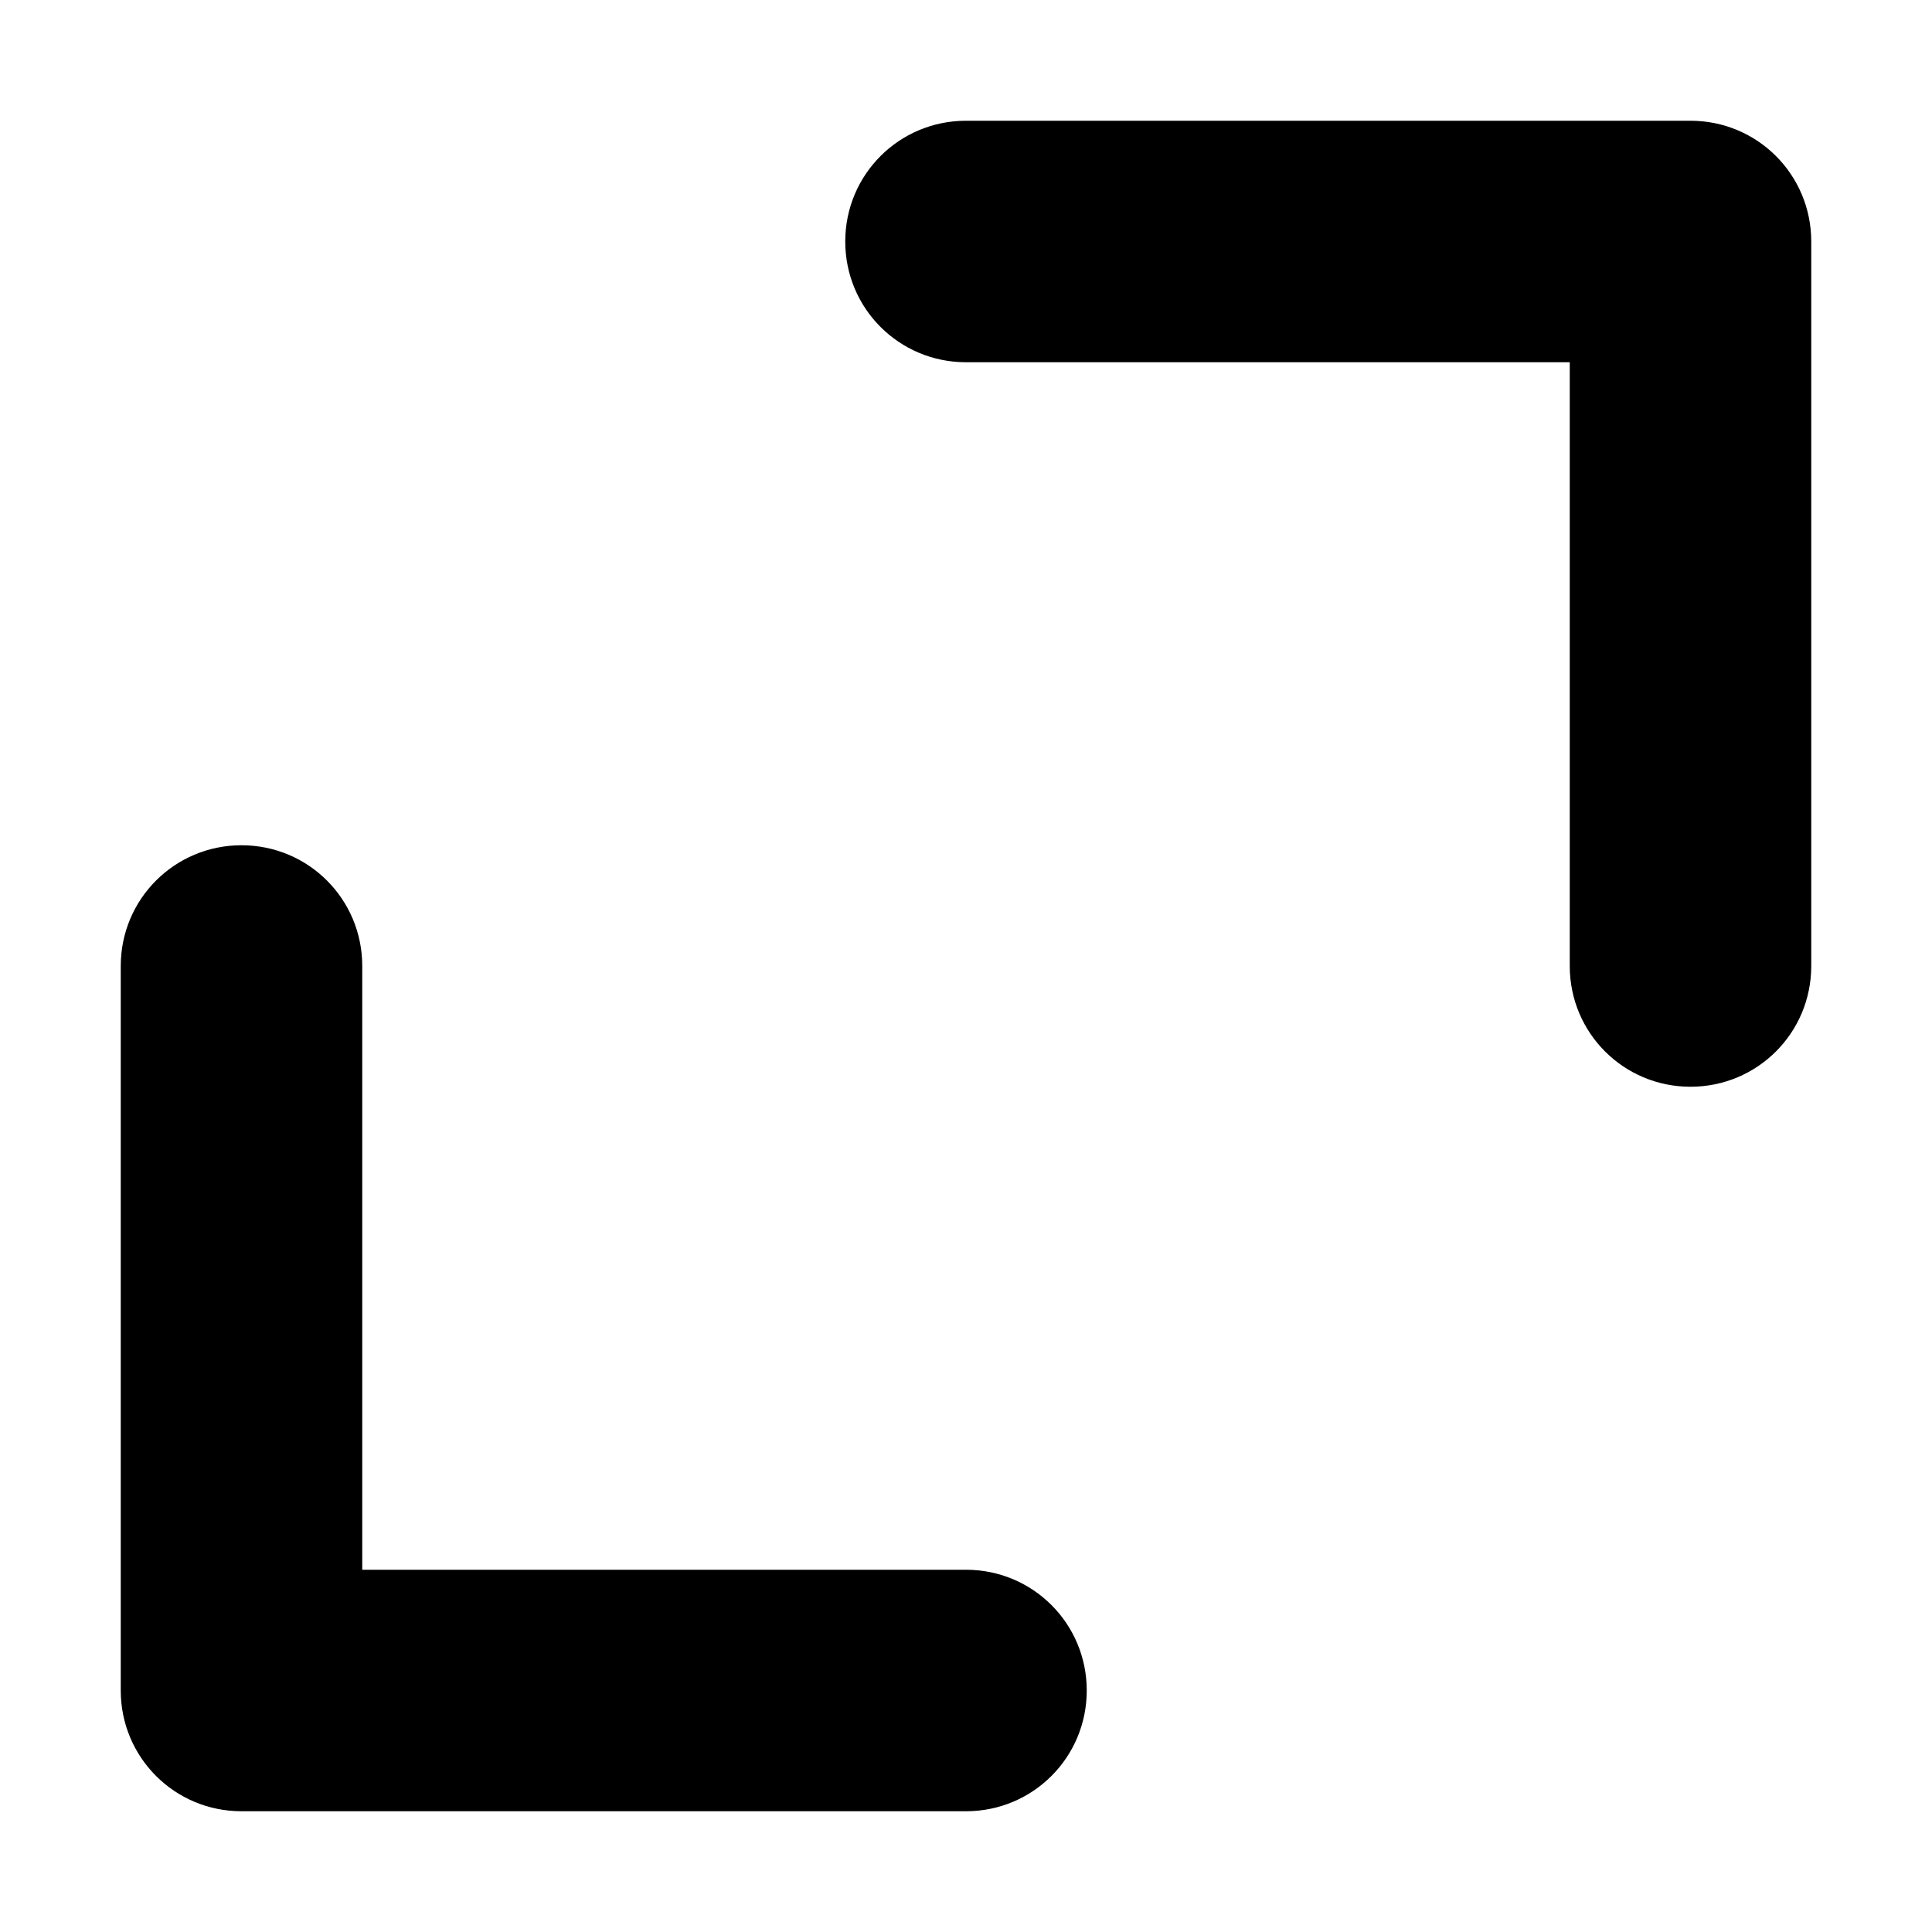
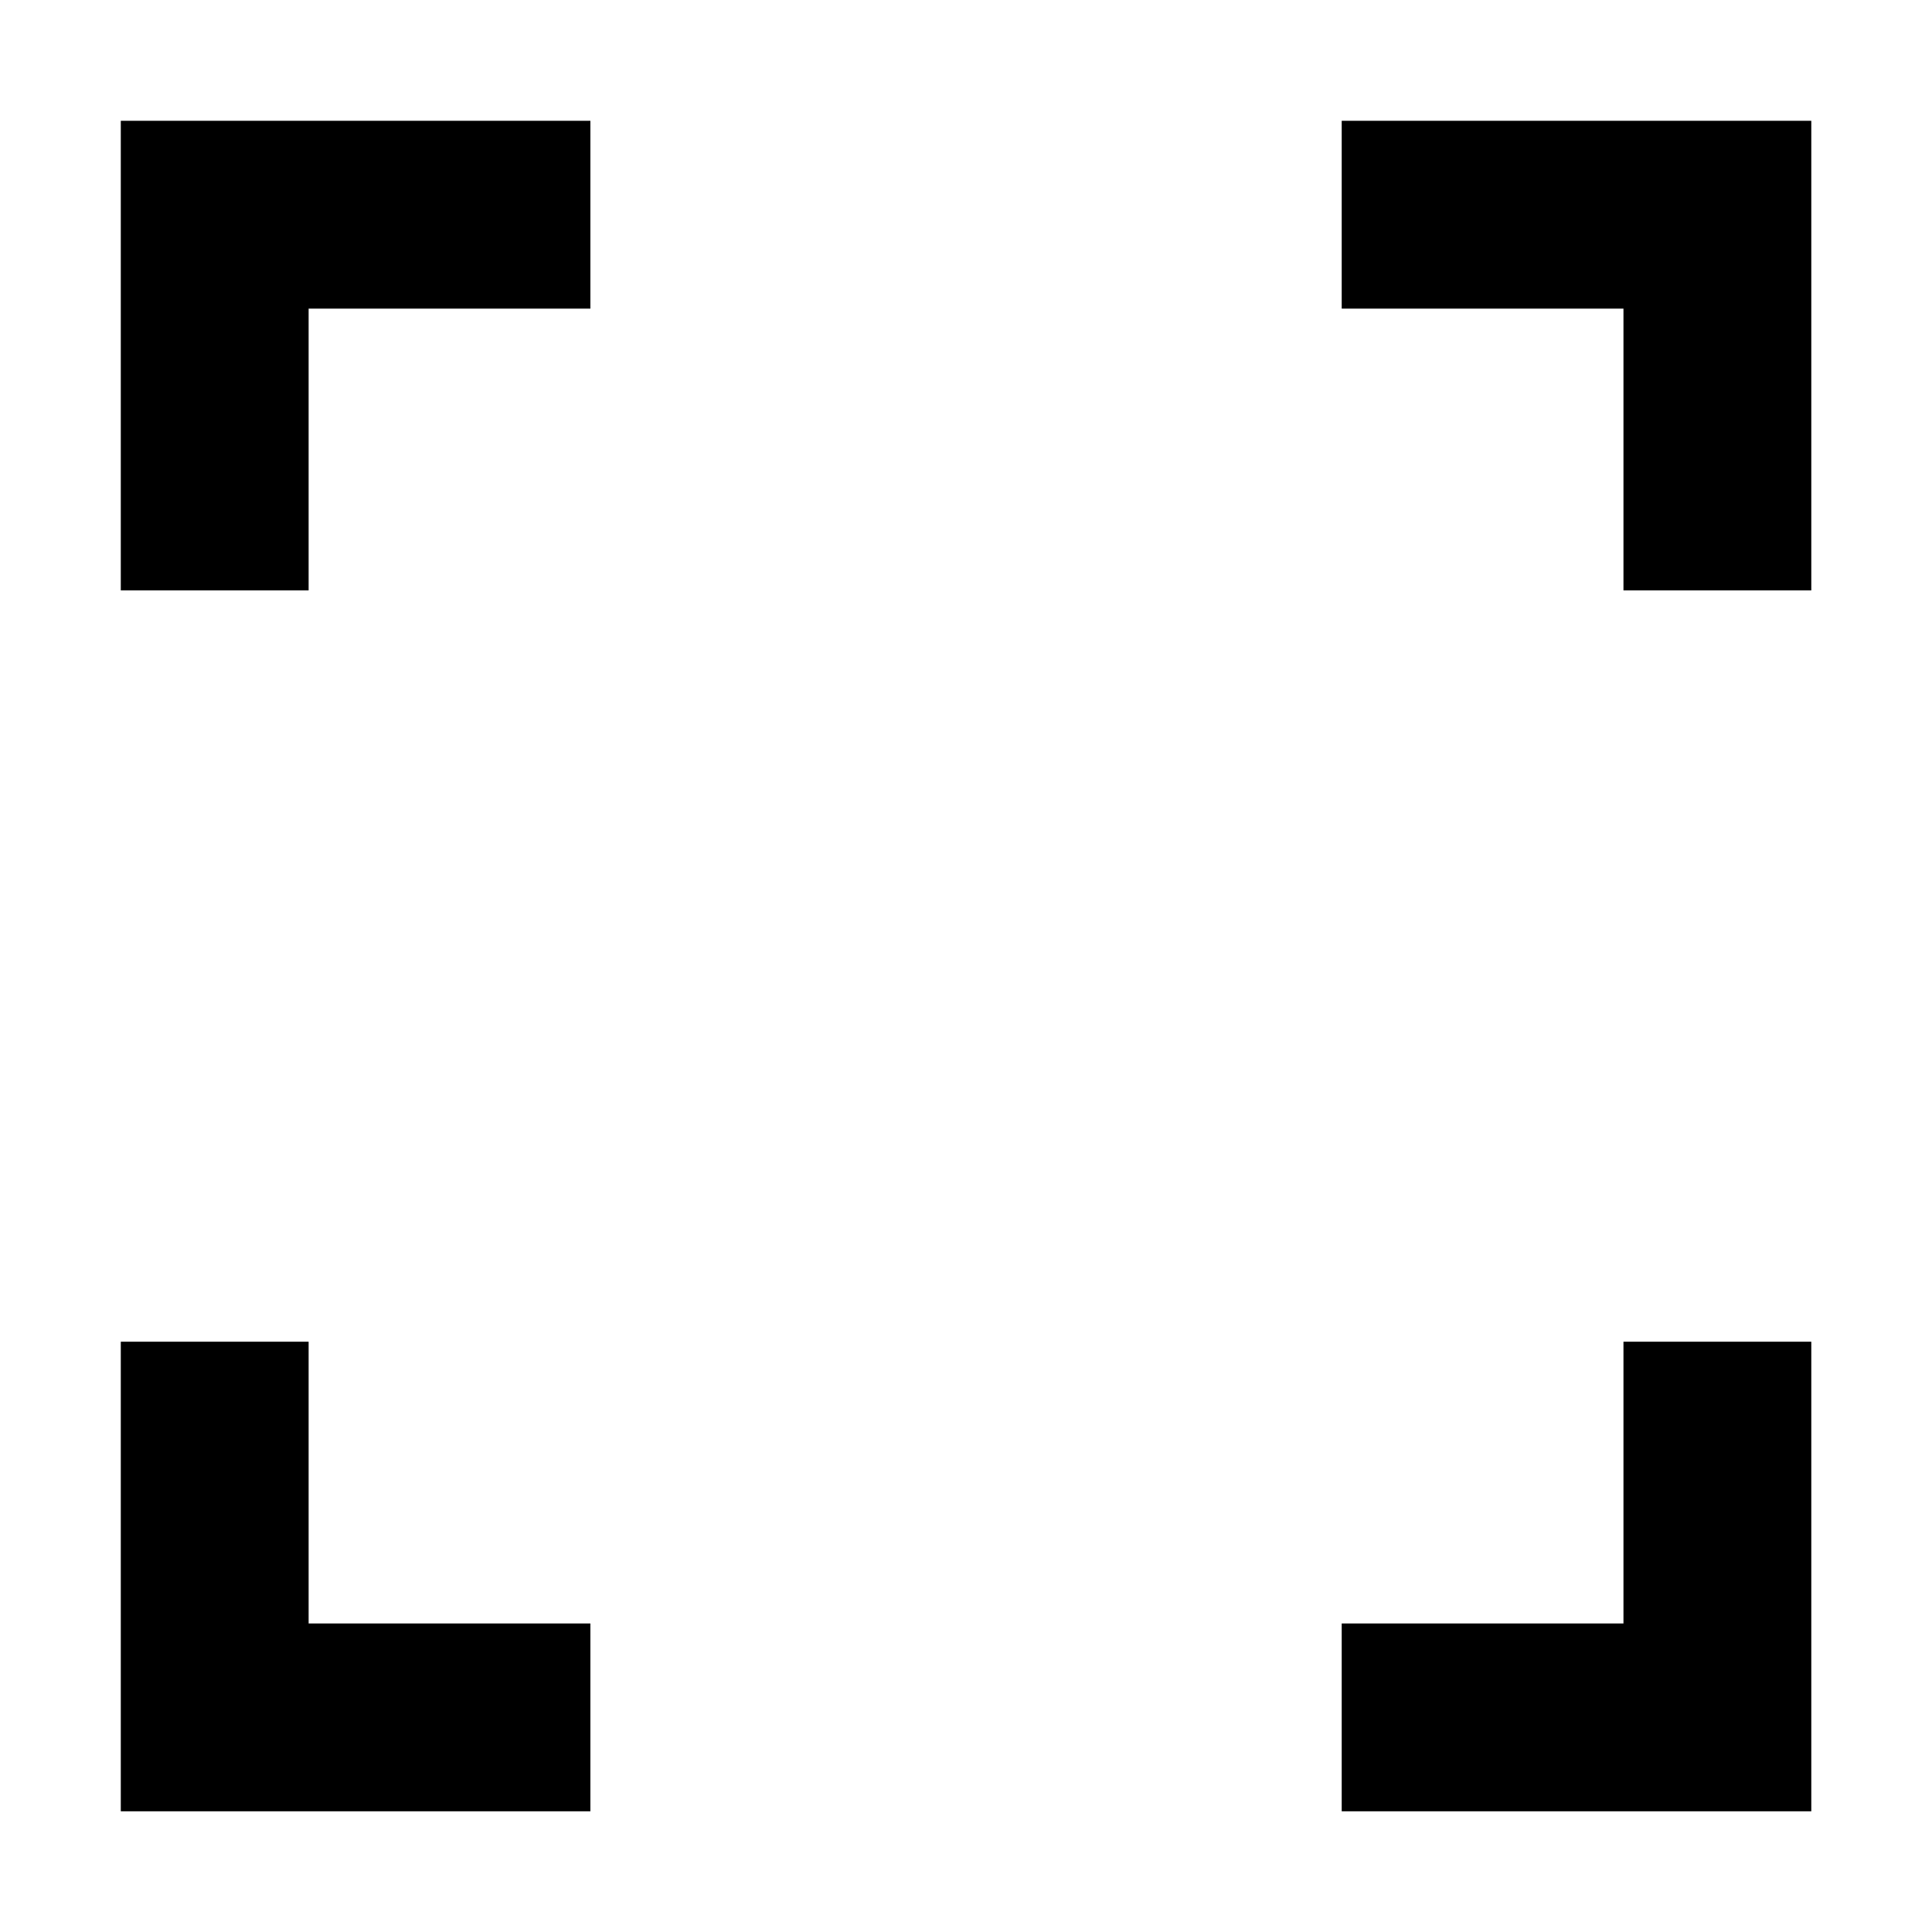
- <svg xmlns="http://www.w3.org/2000/svg" width="16" height="16" version="1.1" viewBox="0 0 16 16">
-   <path d="m8 1c-0.554 0-1 0.446-1 1s0.446 1 1 1h5v5c0 0.554 0.446 1 1 1s1-0.446 1-1v-6c0-0.554-0.446-1-1-1h-6zm-6 6c-0.554 0-1 0.446-1 1v6c0 0.554 0.446 1 1 1h6c0.554 0 1-0.446 1-1s-0.446-1-1-1h-5v-5c0-0.554-0.446-1-1-1z" />
+ <svg xmlns="http://www.w3.org/2000/svg" viewBox="0 0 16 16" height="16" width="16" xml:space="preserve" style="fill-rule:evenodd;clip-rule:evenodd;stroke-linejoin:round;stroke-miterlimit:2">
+   <path d="M3 21v-5h2v3h3v2H3Zm13 0v-2h3v-3h2v5h-5ZM3 8V3h5v2H5v3H3Zm16 0V5h-3V3h5v5h-2Z" style="fill-rule:nonzero" transform="matrix(.77778 0 0 .77778 -1.333 -1.333)" />
</svg>
